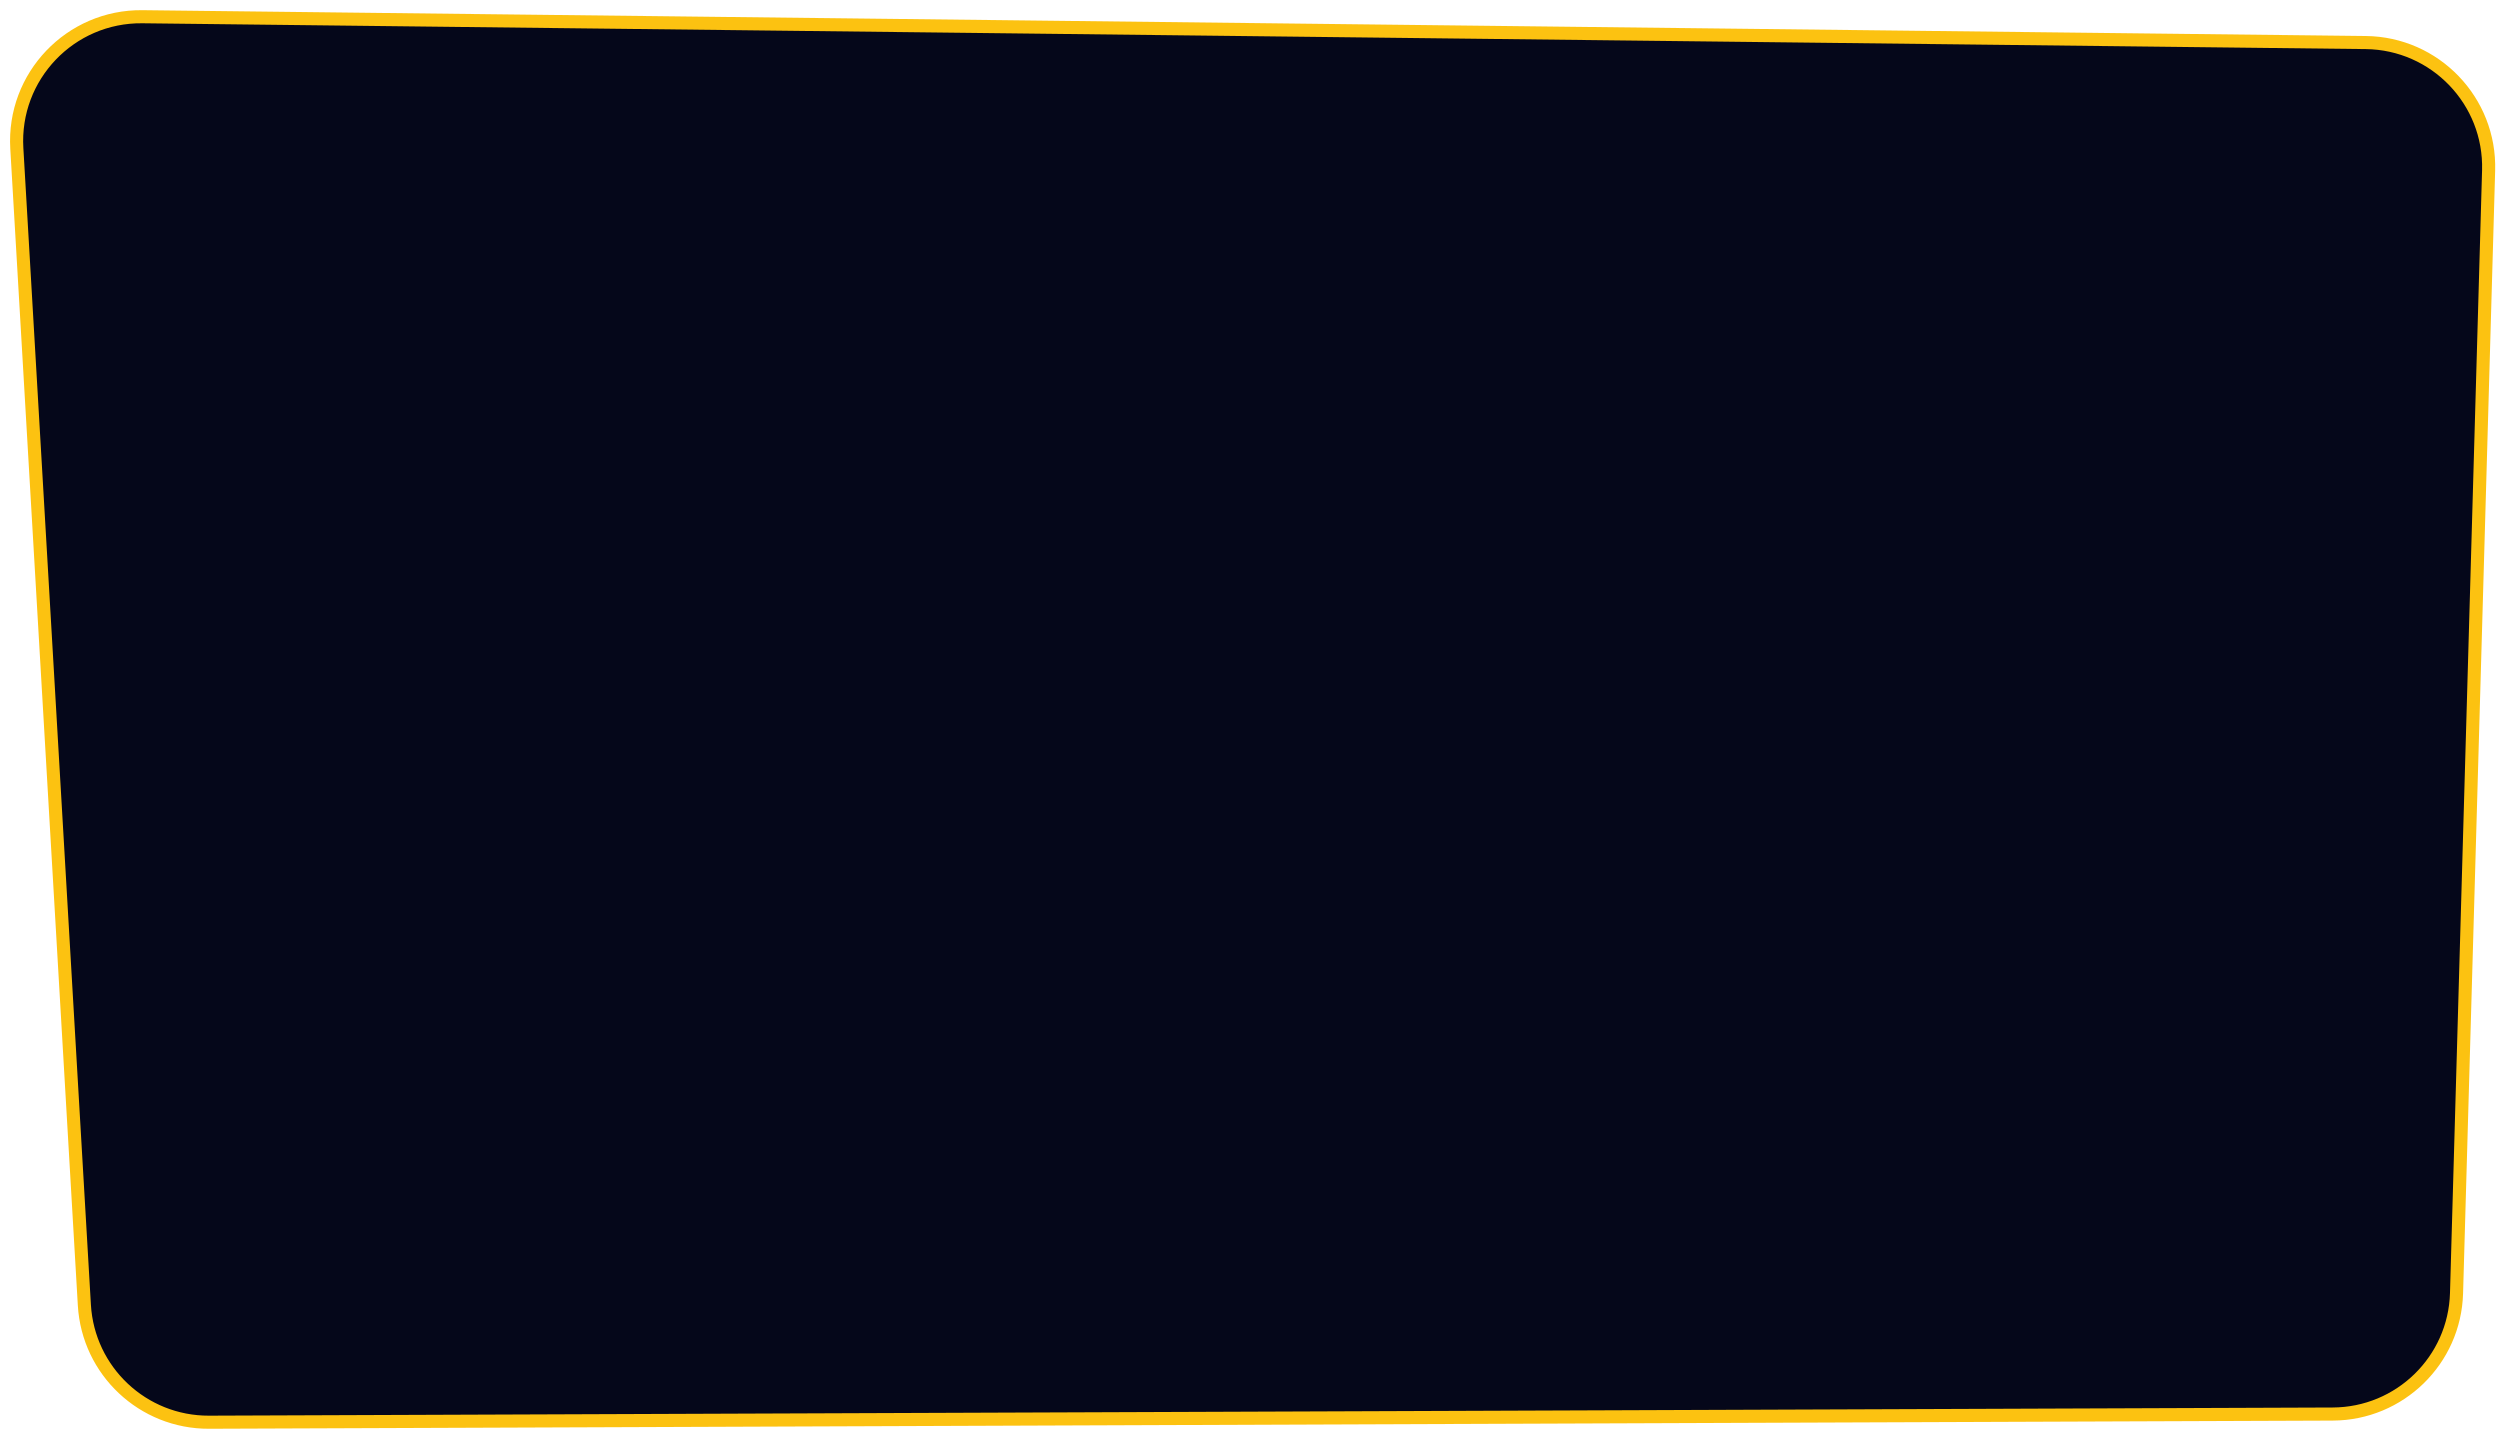
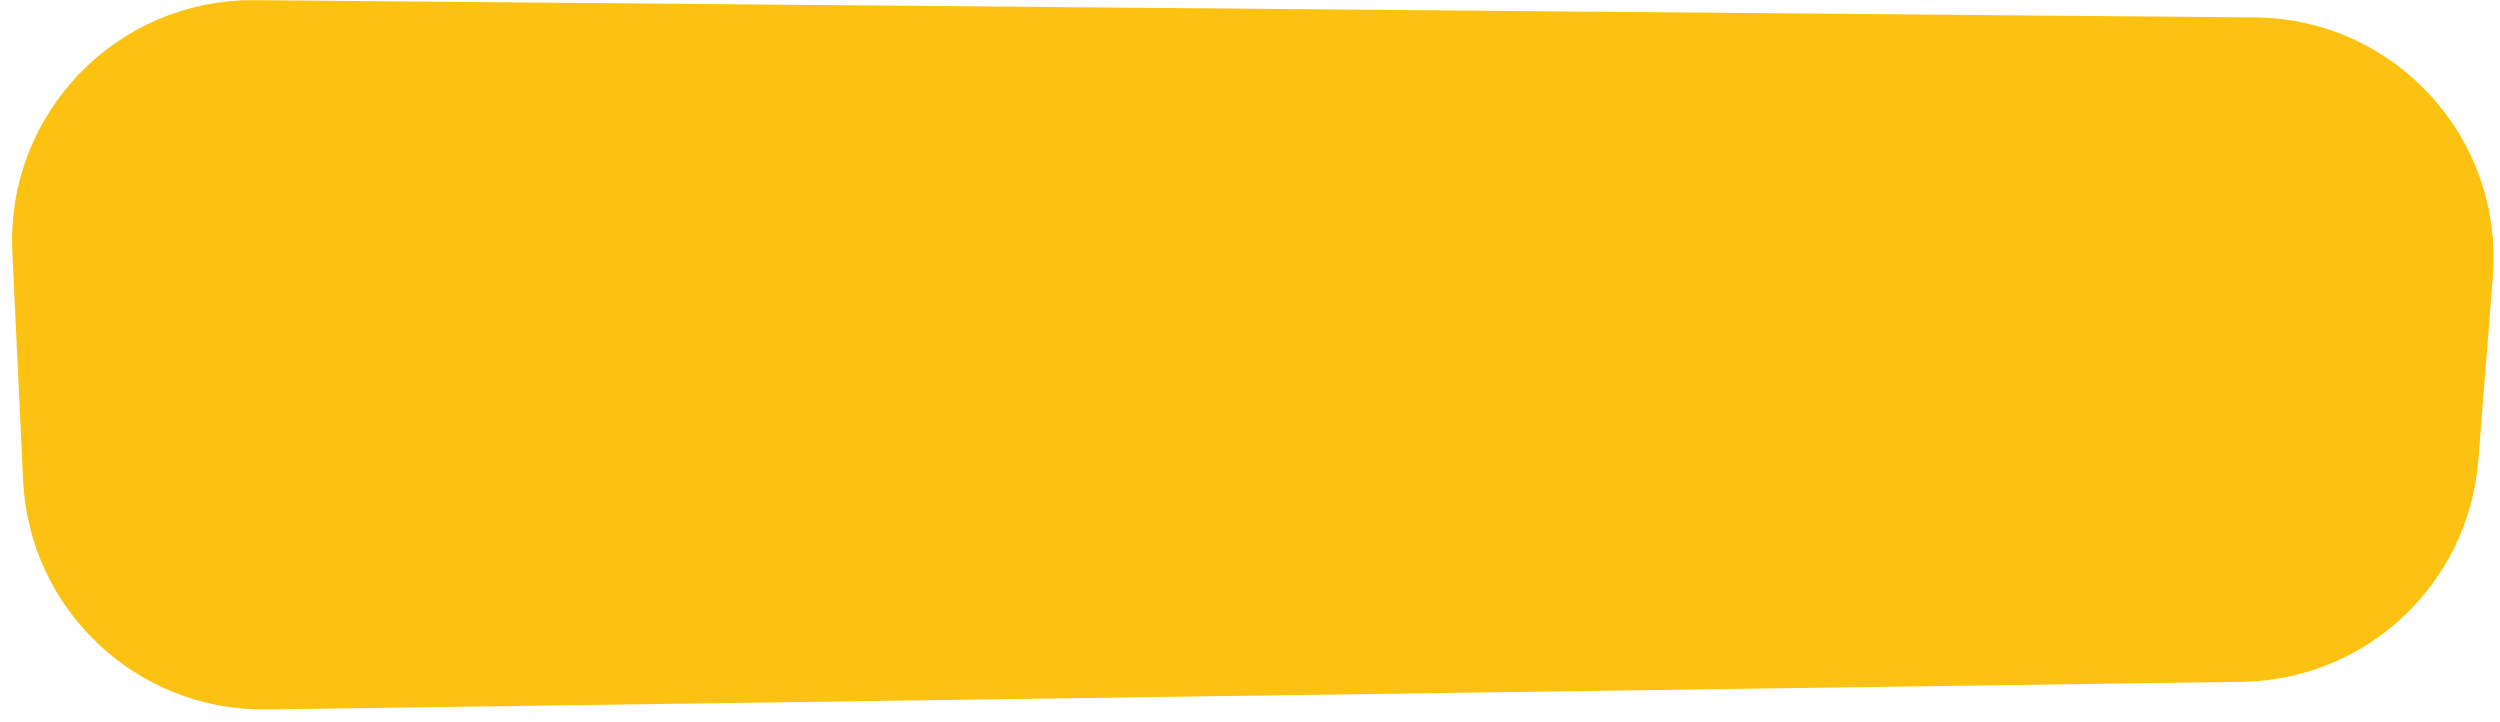
- <svg xmlns="http://www.w3.org/2000/svg" width="191" height="110" viewBox="0 0 191 110" fill="none">
-   <path d="M1.285 11.332C0.963 5.833 5.371 1.215 10.879 1.278L180.744 3.251C186.053 3.312 190.282 7.714 190.13 13.021L187.679 98.805C187.533 103.929 183.347 108.014 178.22 108.033L15.967 108.657C10.921 108.676 6.741 104.748 6.446 99.711L1.285 11.332Z" fill="#05071A" stroke="#FCC211" />
+ <svg xmlns="http://www.w3.org/2000/svg" width="104" height="30" viewBox="0 0 104 30" fill="none">
+   <path d="M102.207 11.394C102.596 6.48 98.736 2.267 93.807 2.225L10.575 1.506C5.695 1.464 1.782 5.53 2.011 10.405L2.459 19.914C2.674 24.494 6.484 28.078 11.068 28.014L93.248 26.863C97.637 26.802 101.257 23.409 101.603 19.034L102.207 11.394Z" fill="#FCC211" stroke="#FCC211" stroke-width="3" />
</svg>
